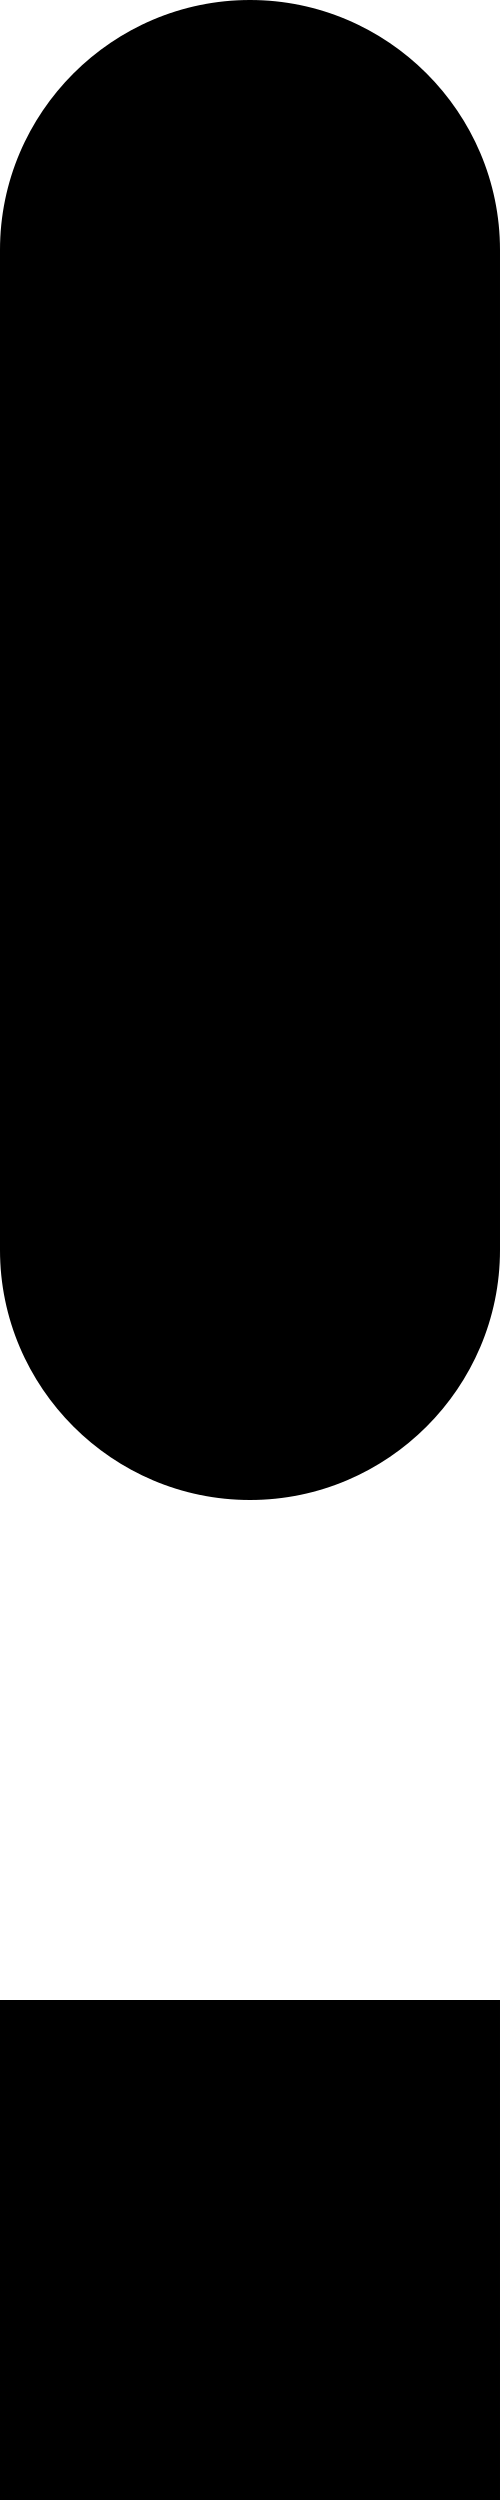
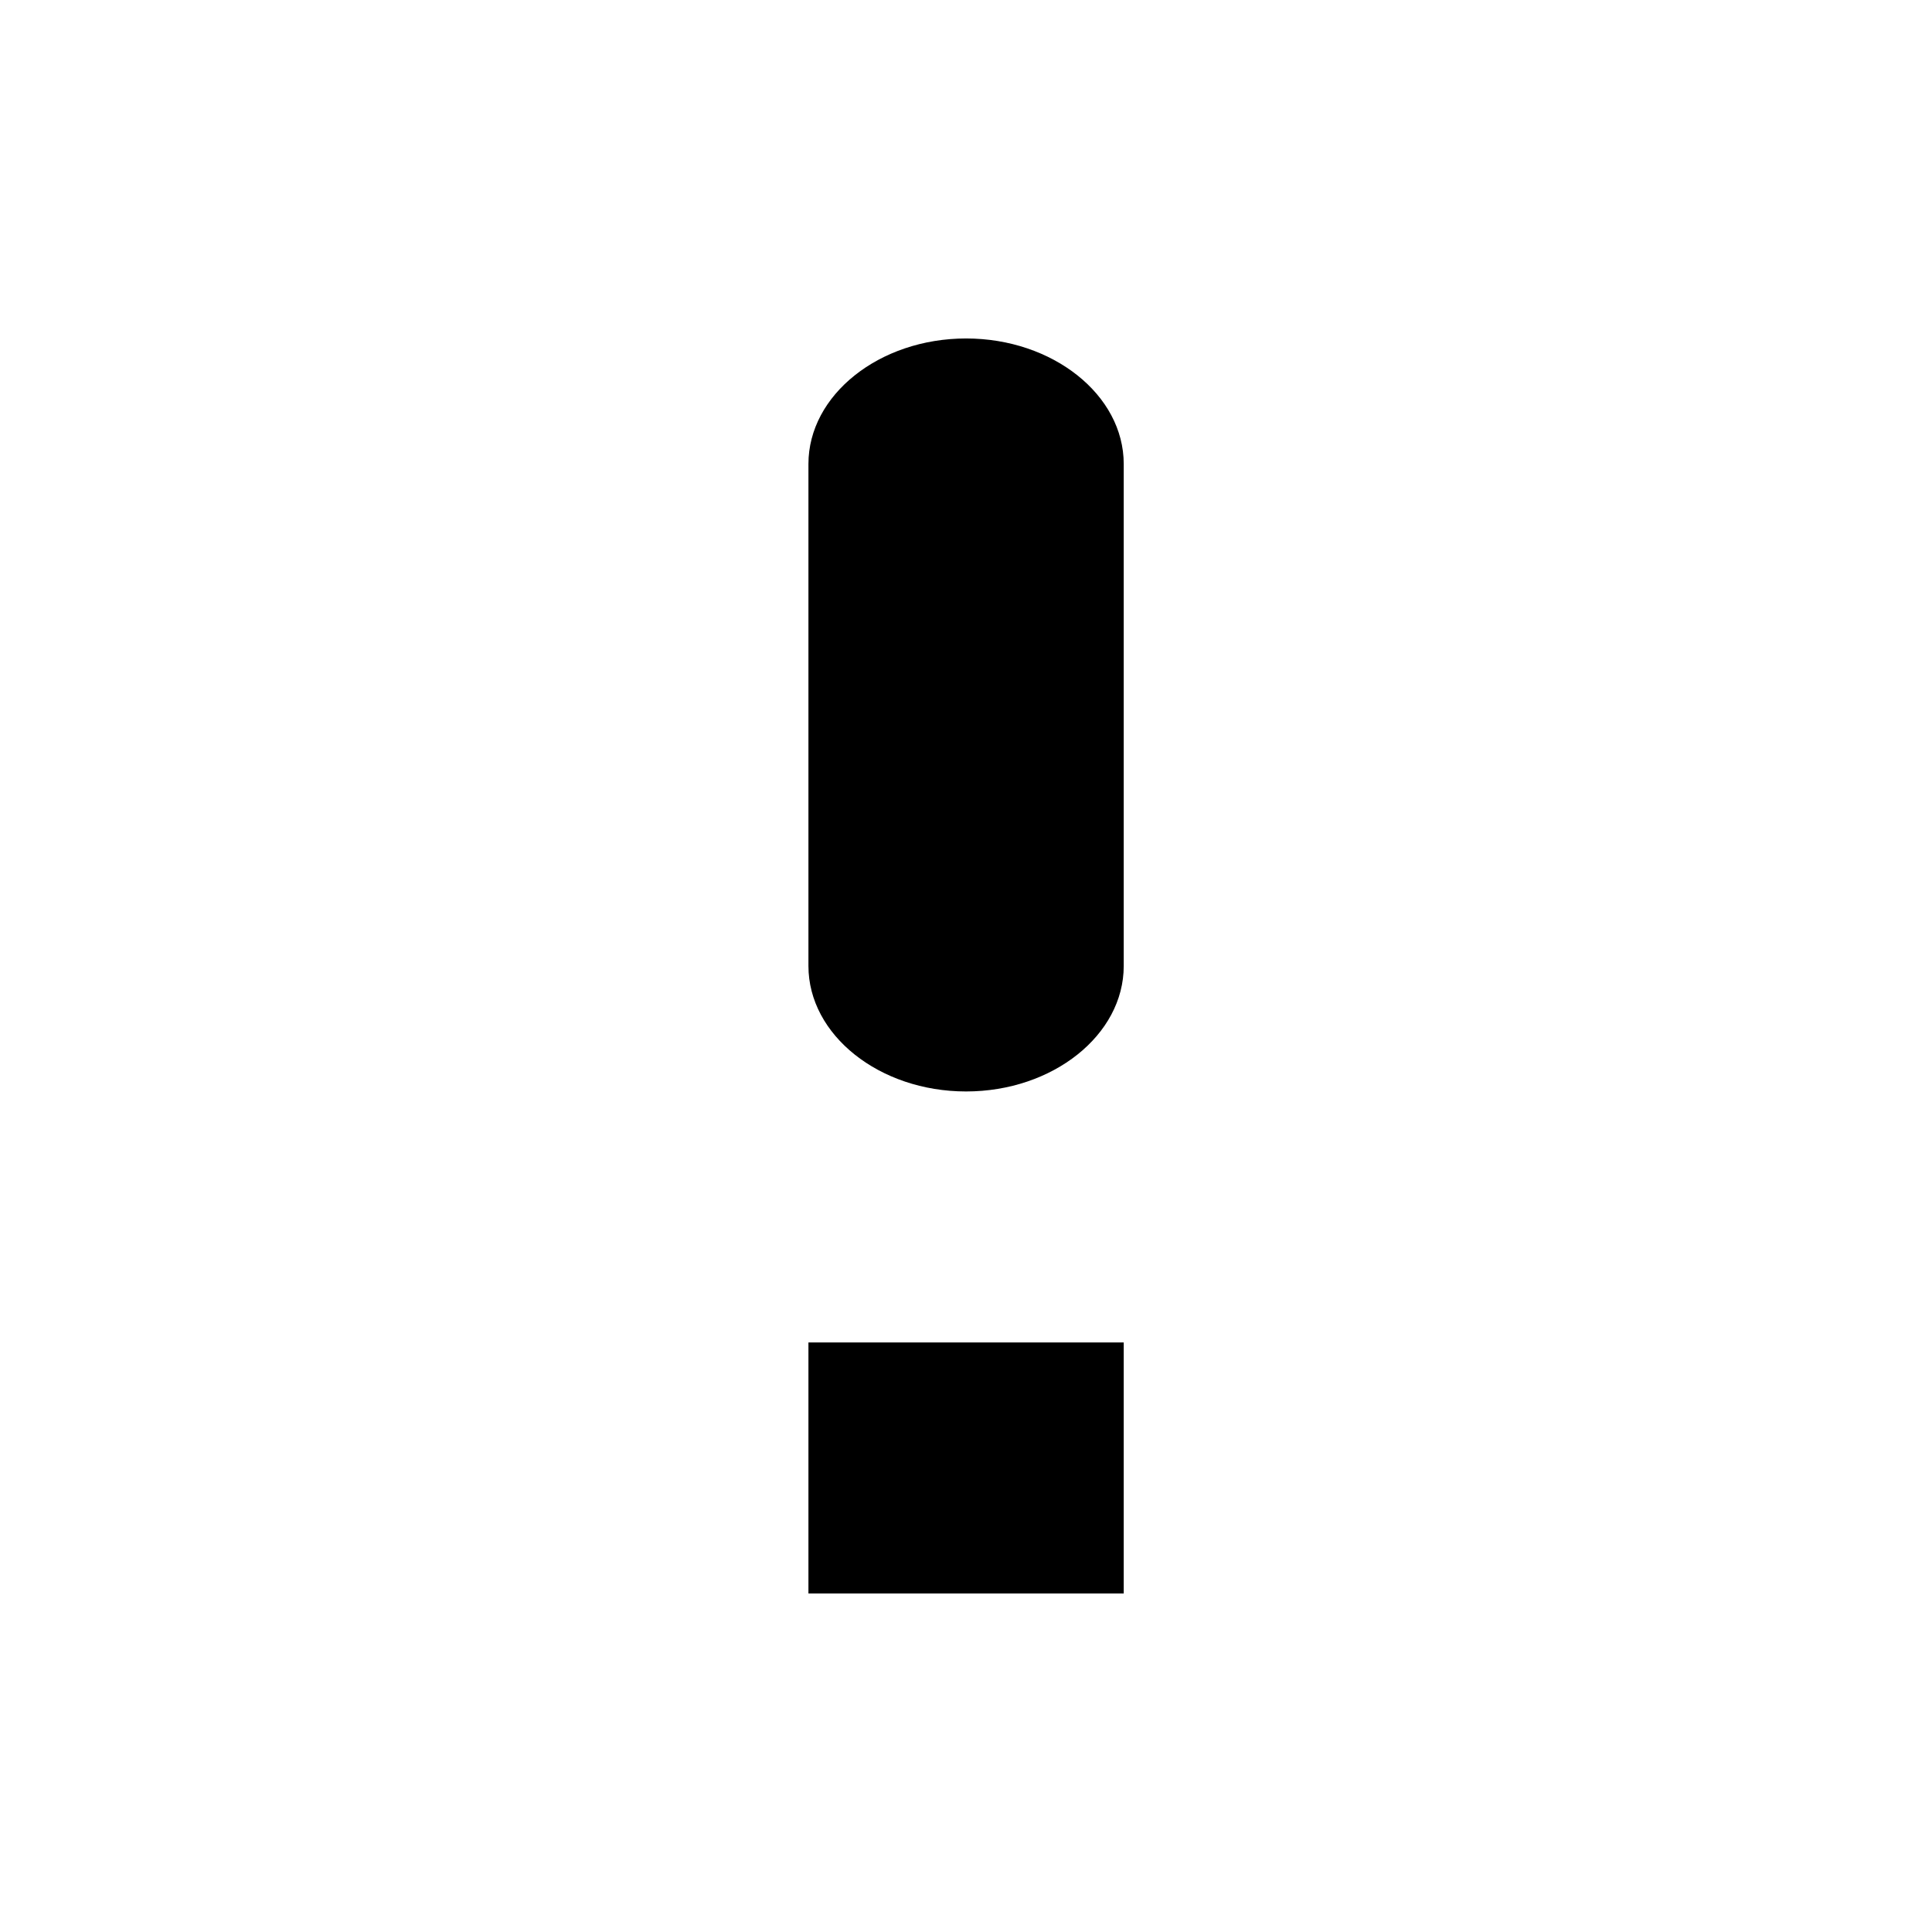
- <svg xmlns="http://www.w3.org/2000/svg" id="screenshot" viewBox="573.4 572.5 5.2 26" width="5.2" height="26" version="1.1" style="-webkit-print-color-adjust: exact;">
-   <g id="shape-e21aa8b0-962f-11ec-b73d-91e0257a8430">
-     <g id="shape-b68e4850-962f-11ec-b73d-91e0257a8430">
-       <path d="M576,572.5C577.43,572.5,578.6,573.67,578.6,575.1L578.6,585.5C578.6,586.93,577.43,588.1,576,588.1C574.57,588.1,573.4,586.93,573.4,585.5L573.4,575.1C573.4,573.67,574.57,572.5,576,572.5ZL576,572.5ZM578.6,598.5L573.4,598.5L573.4,593.3L578.6,593.3L578.6,598.5ZL578.6,598.5Z" style="fill: rgb(0, 0, 0);" />
+ <svg xmlns="http://www.w3.org/2000/svg" width="100%" height="100%" viewBox="0 0 24 24" version="1.1" xml:space="preserve" style="fill-rule:evenodd;clip-rule:evenodd;stroke-linejoin:round;stroke-miterlimit:2;">
+   <g transform="matrix(1,0,0,1,-962,-8)">
+     <g transform="matrix(1.5,0,0,1.5,643.995,-516.456)">
+       <g transform="matrix(0.502137,0,0,0.39974,220.004,357.637)">
+         <g transform="matrix(1,0,0,1,-2.6,-13)">
+           <g id="shape-e21aa8b0-962f-11ec-b73d-91e0257a8430">
+             <g id="shape-b68e4850-962f-11ec-b73d-91e0257a8430">
+               <path d="M2.6,0c1.43,0 2.6,1.17 2.6,2.6l0,10.4c0,1.43 -1.17,2.6 -2.6,2.6c-1.43,0 -2.6,-1.17 -2.6,-2.6l0,-10.4c0,-1.43 1.17,-2.6 2.6,-2.6Zm2.6,26l-5.2,0l0,-5.2l5.2,-0l0,5.2Z" style="fill-rule:nonzero;" />
+             </g>
+           </g>
+         </g>
+       </g>
    </g>
  </g>
</svg>
